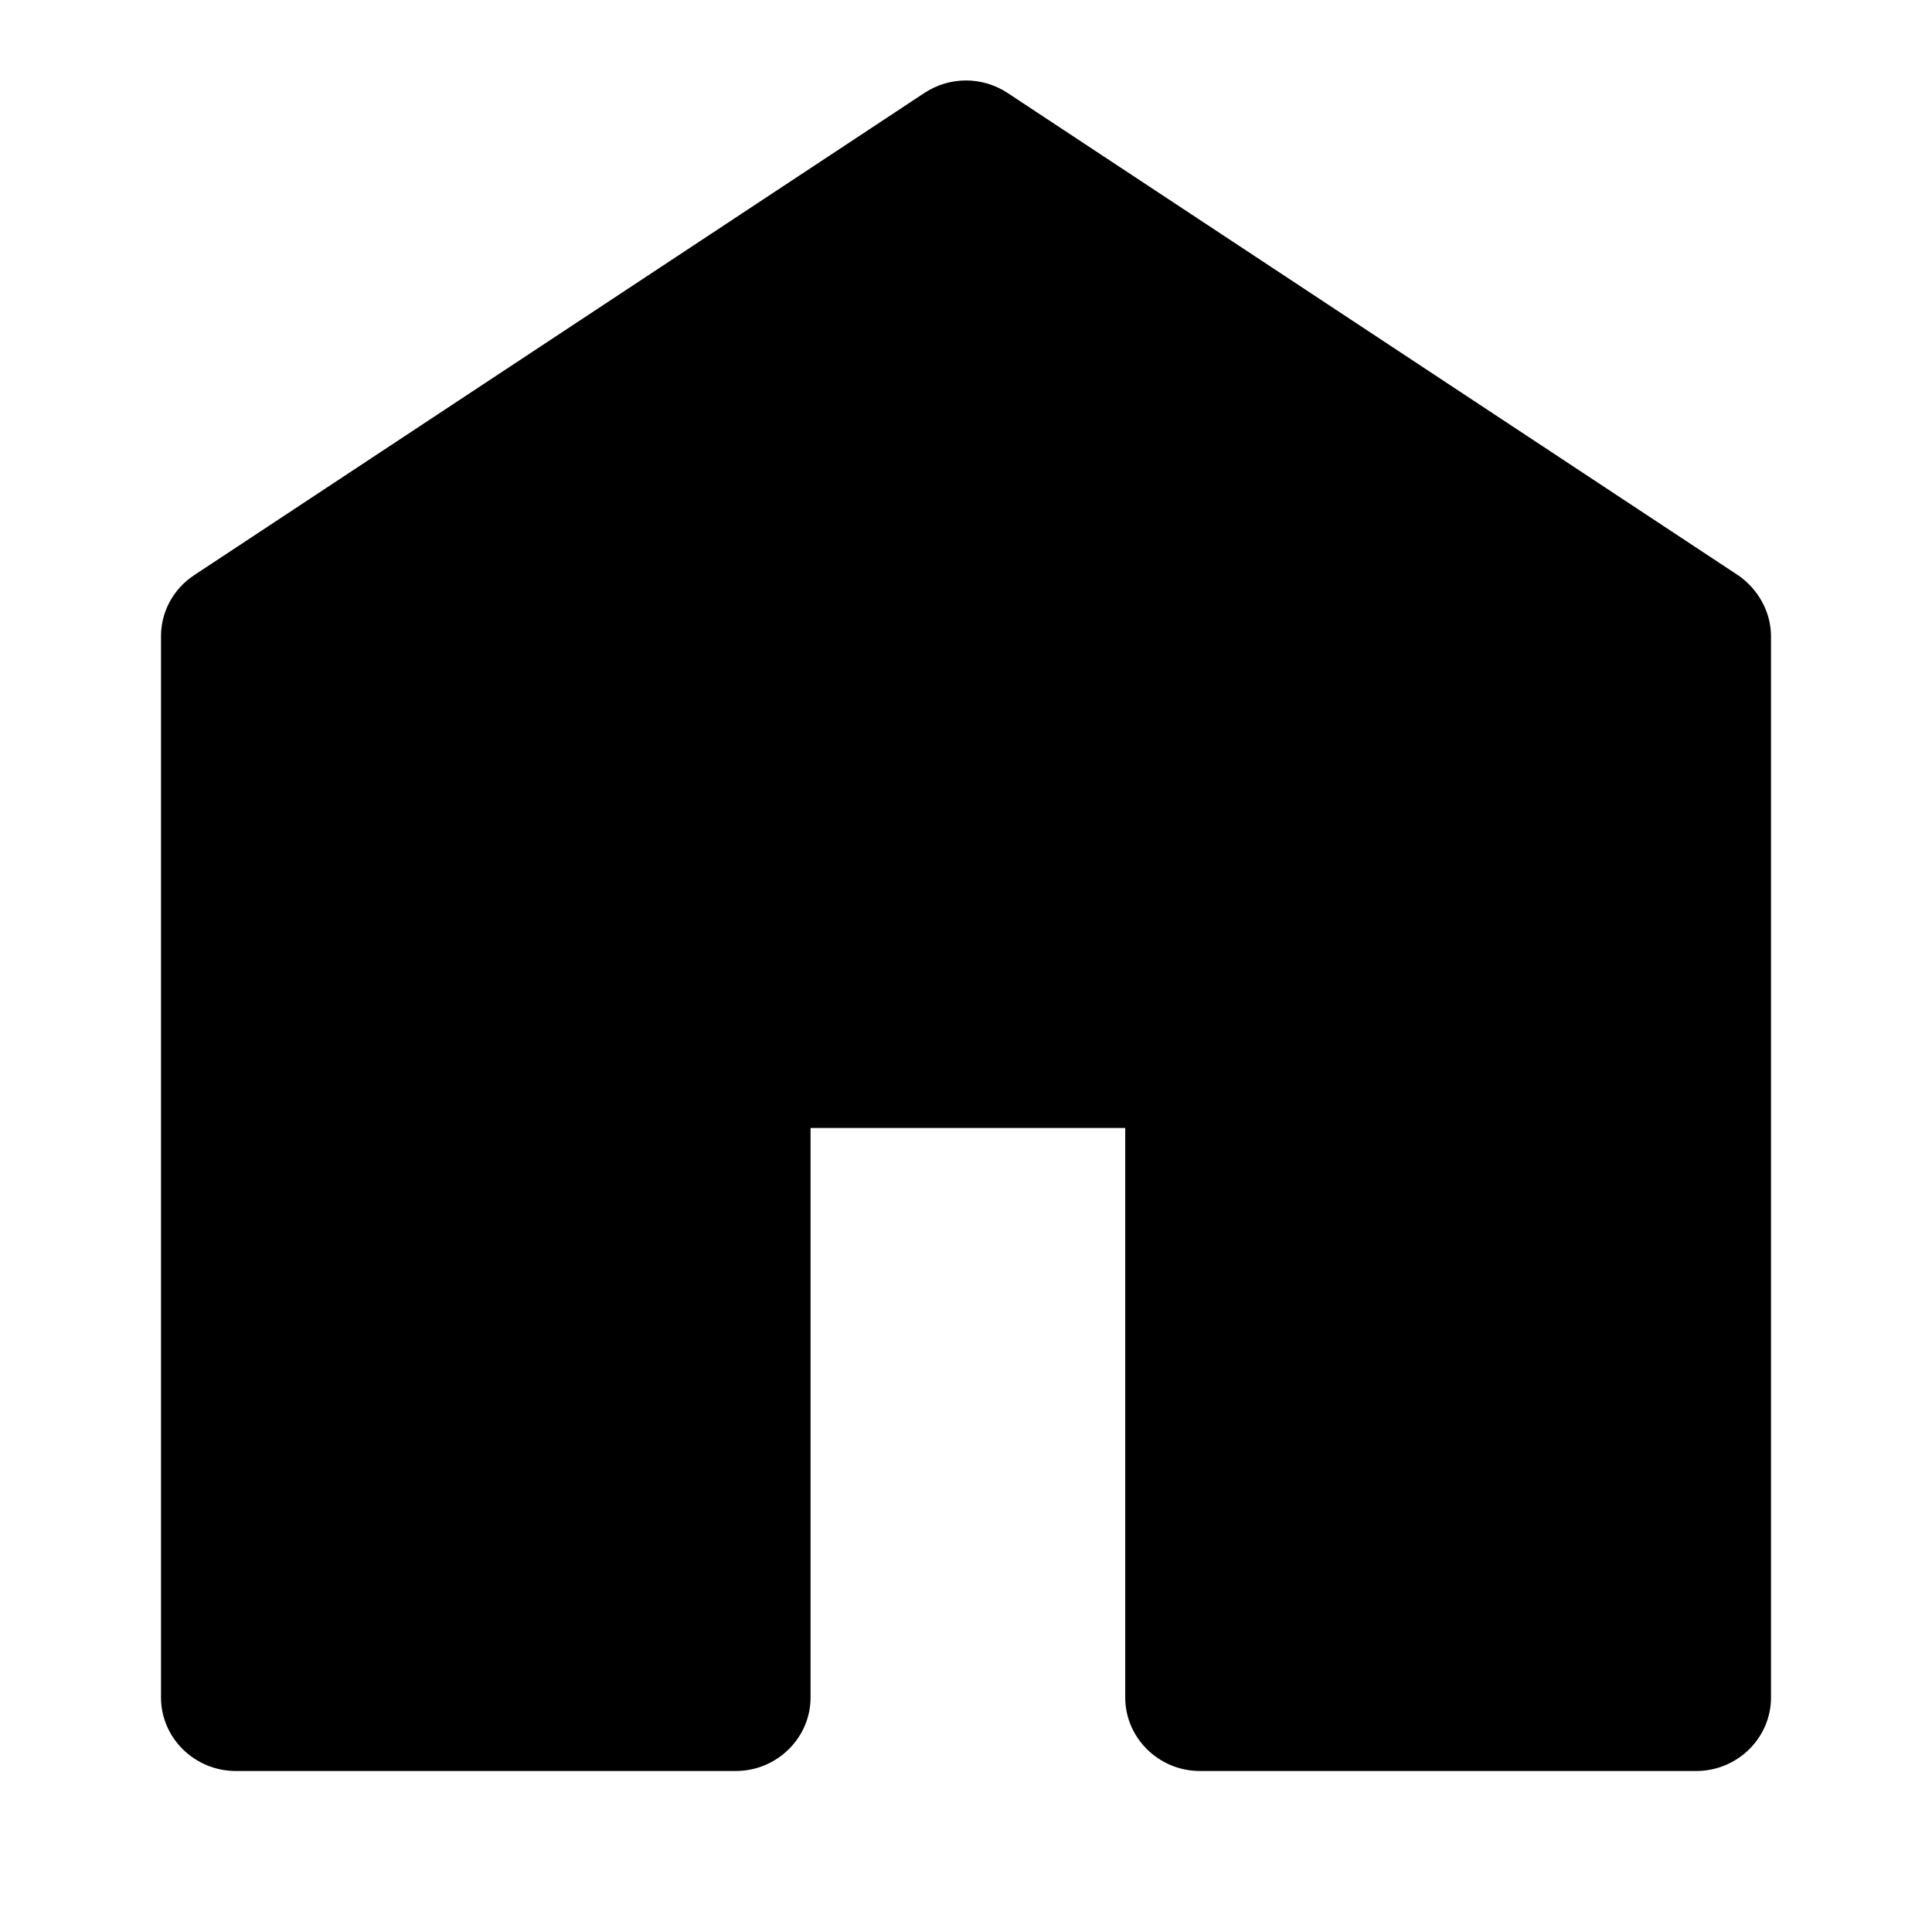
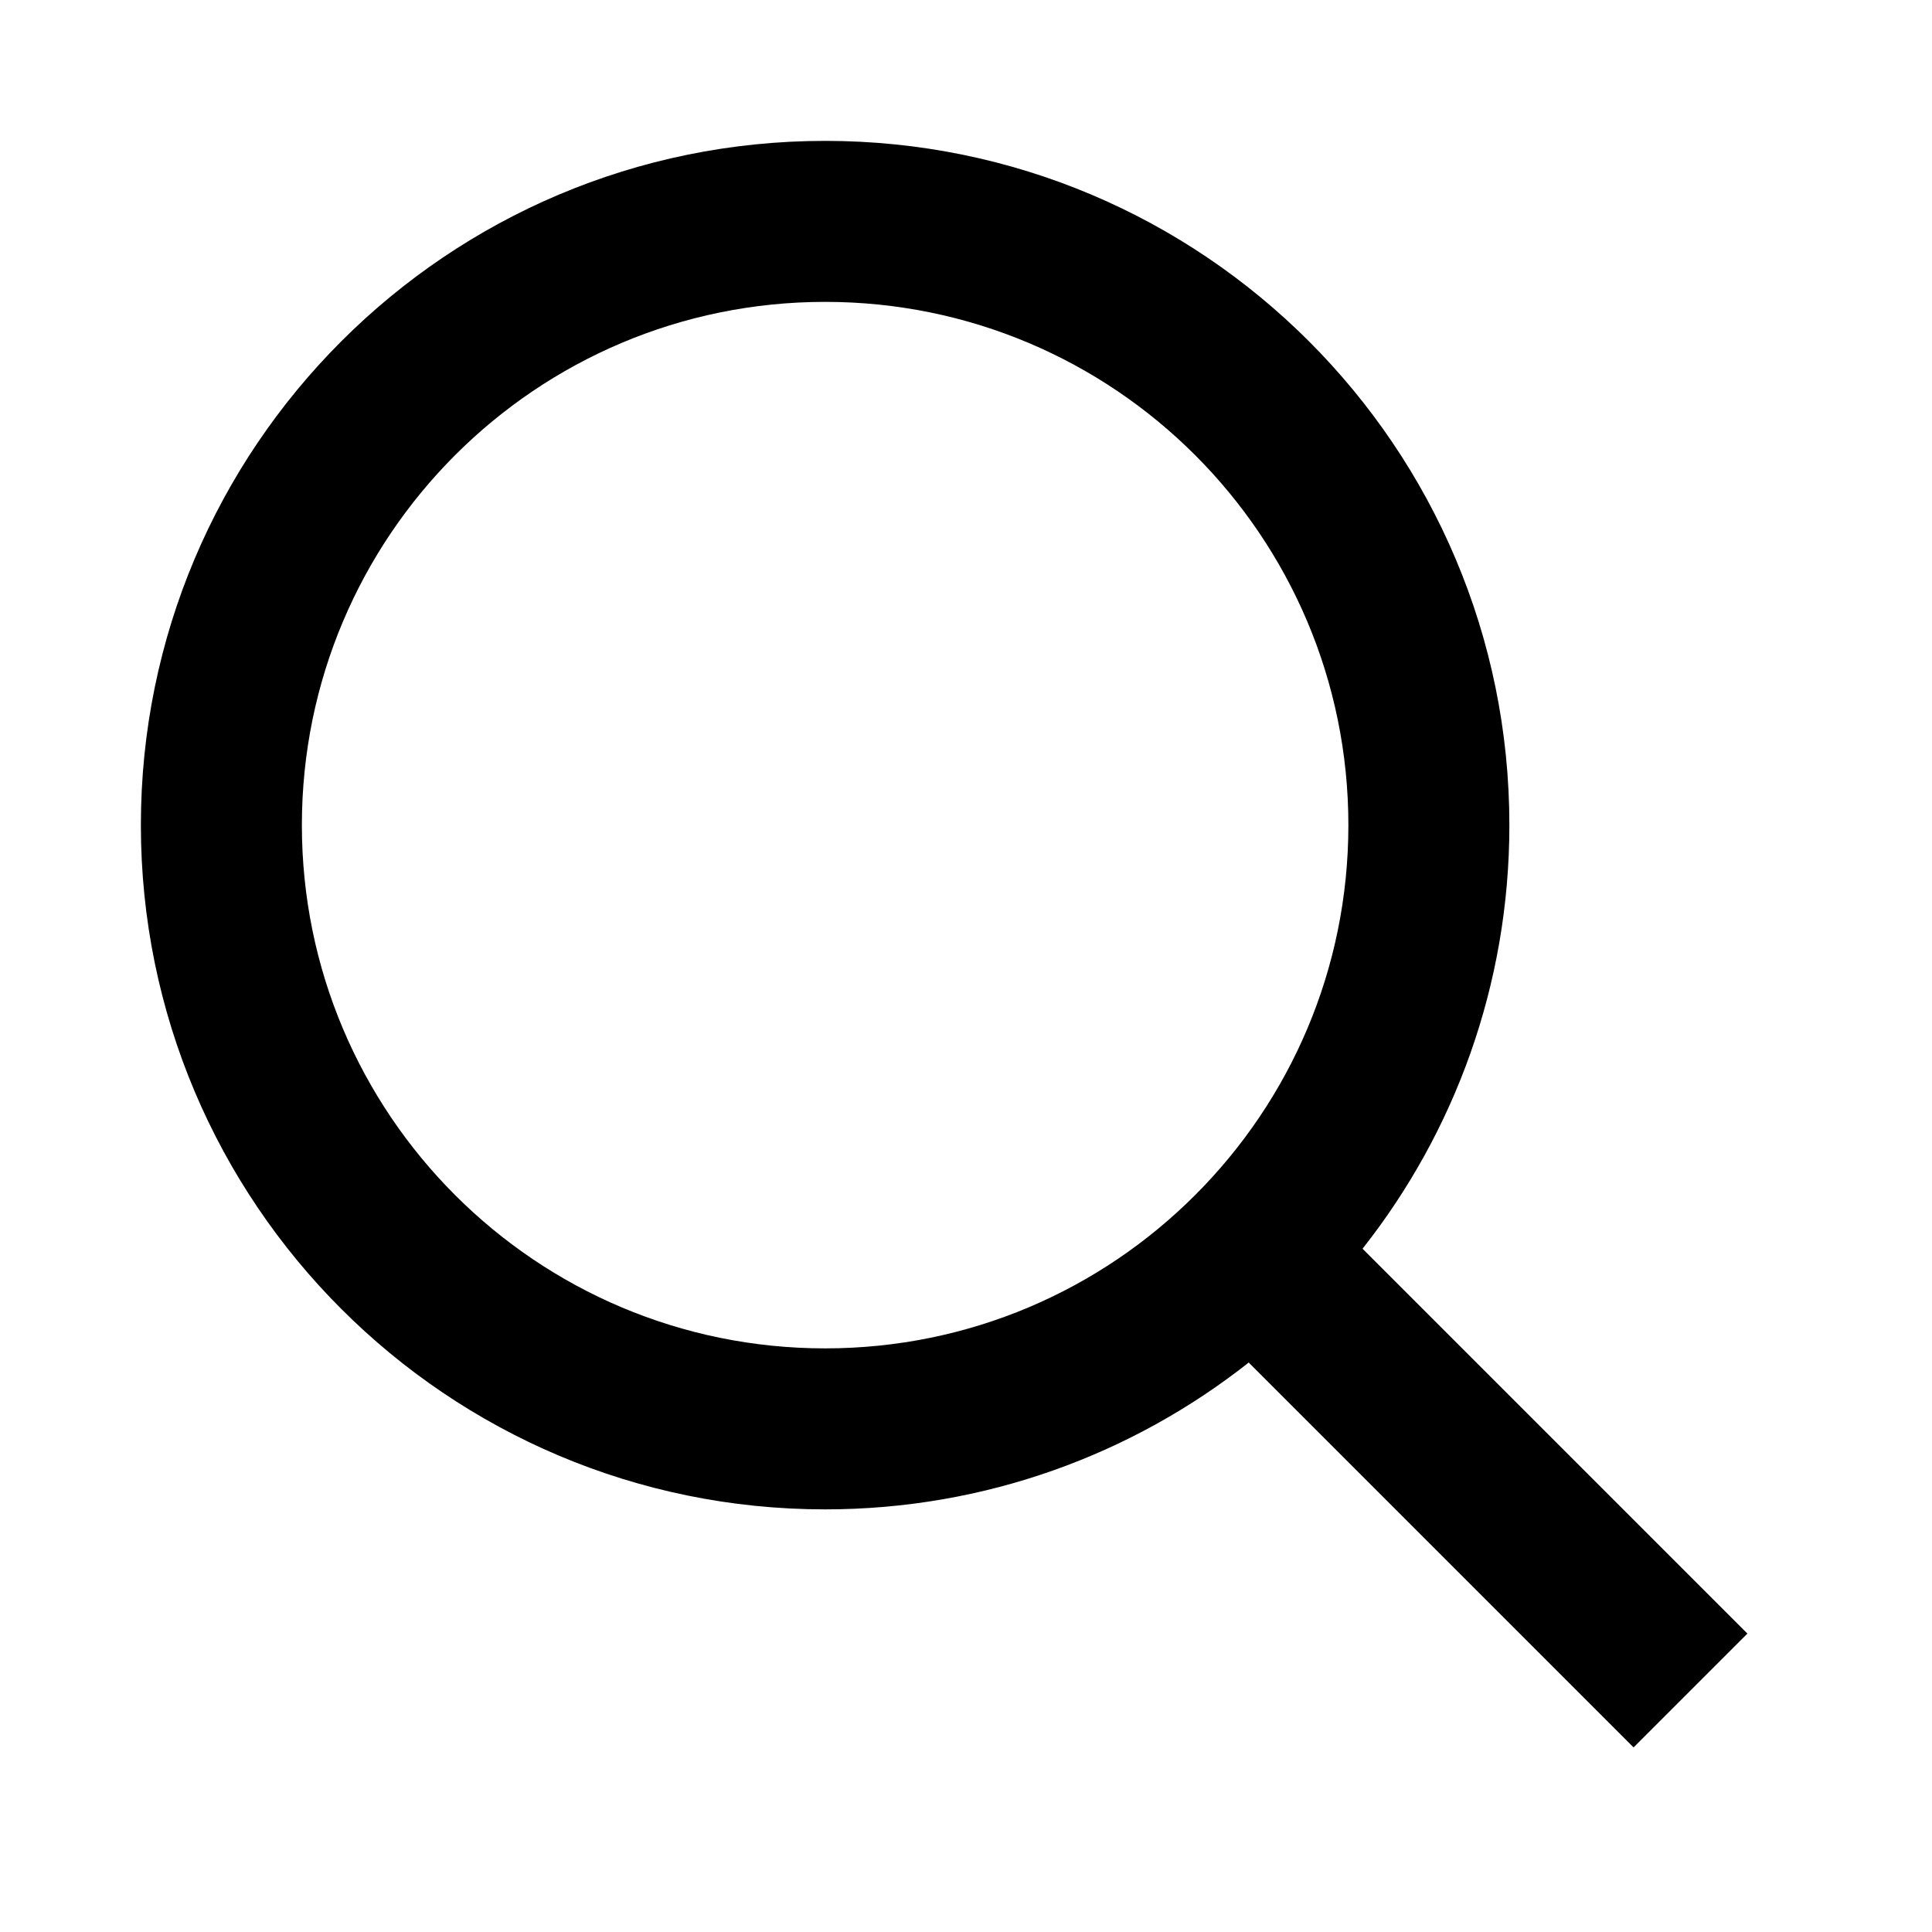
- <svg viewBox="0 0 24 24" aria-hidden="true" class="r-4qtqp9 r-yyyyoo r-dnmrzs r-bnwqim r-1plcrui r-lrvibr r-18jsvk2 r-lwhw9o r-cnnz9e">
+ <svg xmlns="http://www.w3.org/2000/svg" viewBox="0 0 24 24" aria-hidden="true" class="r-4qtqp9 r-yyyyoo r-dnmrzs r-bnwqim r-1plcrui r-lrvibr r-18jsvk2 r-lwhw9o r-cnnz9e">
  <g>
-     <path d="M21.591 7.146L12.52 1.157c-.316-.21-.724-.21-1.04 0l-9.071 5.99c-.26.173-.409.456-.409.757v13.183c0 .502.418.913.929.913H9.14c.51 0 .929-.41.929-.913v-7.075h3.909v7.075c0 .502.417.913.928.913h6.165c.511 0 .929-.41.929-.913V7.904c0-.301-.158-.584-.408-.758z" />
+     <path d="M10.25 3.75c-3.59 0-6.5 2.91-6.5 6.5s2.91 6.5 6.5 6.5c1.795 0 3.419-.726 4.596-1.904 1.178-1.177 1.904-2.801 1.904-4.596 0-3.59-2.91-6.5-6.5-6.5zm-8.5 6.5c0-4.694 3.806-8.5 8.5-8.5s8.5 3.806 8.5 8.5c0 1.986-.682 3.815-1.824 5.262l4.781 4.781-1.414 1.414-4.781-4.781c-1.447 1.142-3.276 1.824-5.262 1.824-4.694 0-8.5-3.806-8.5-8.5z" />
  </g>
</svg>
